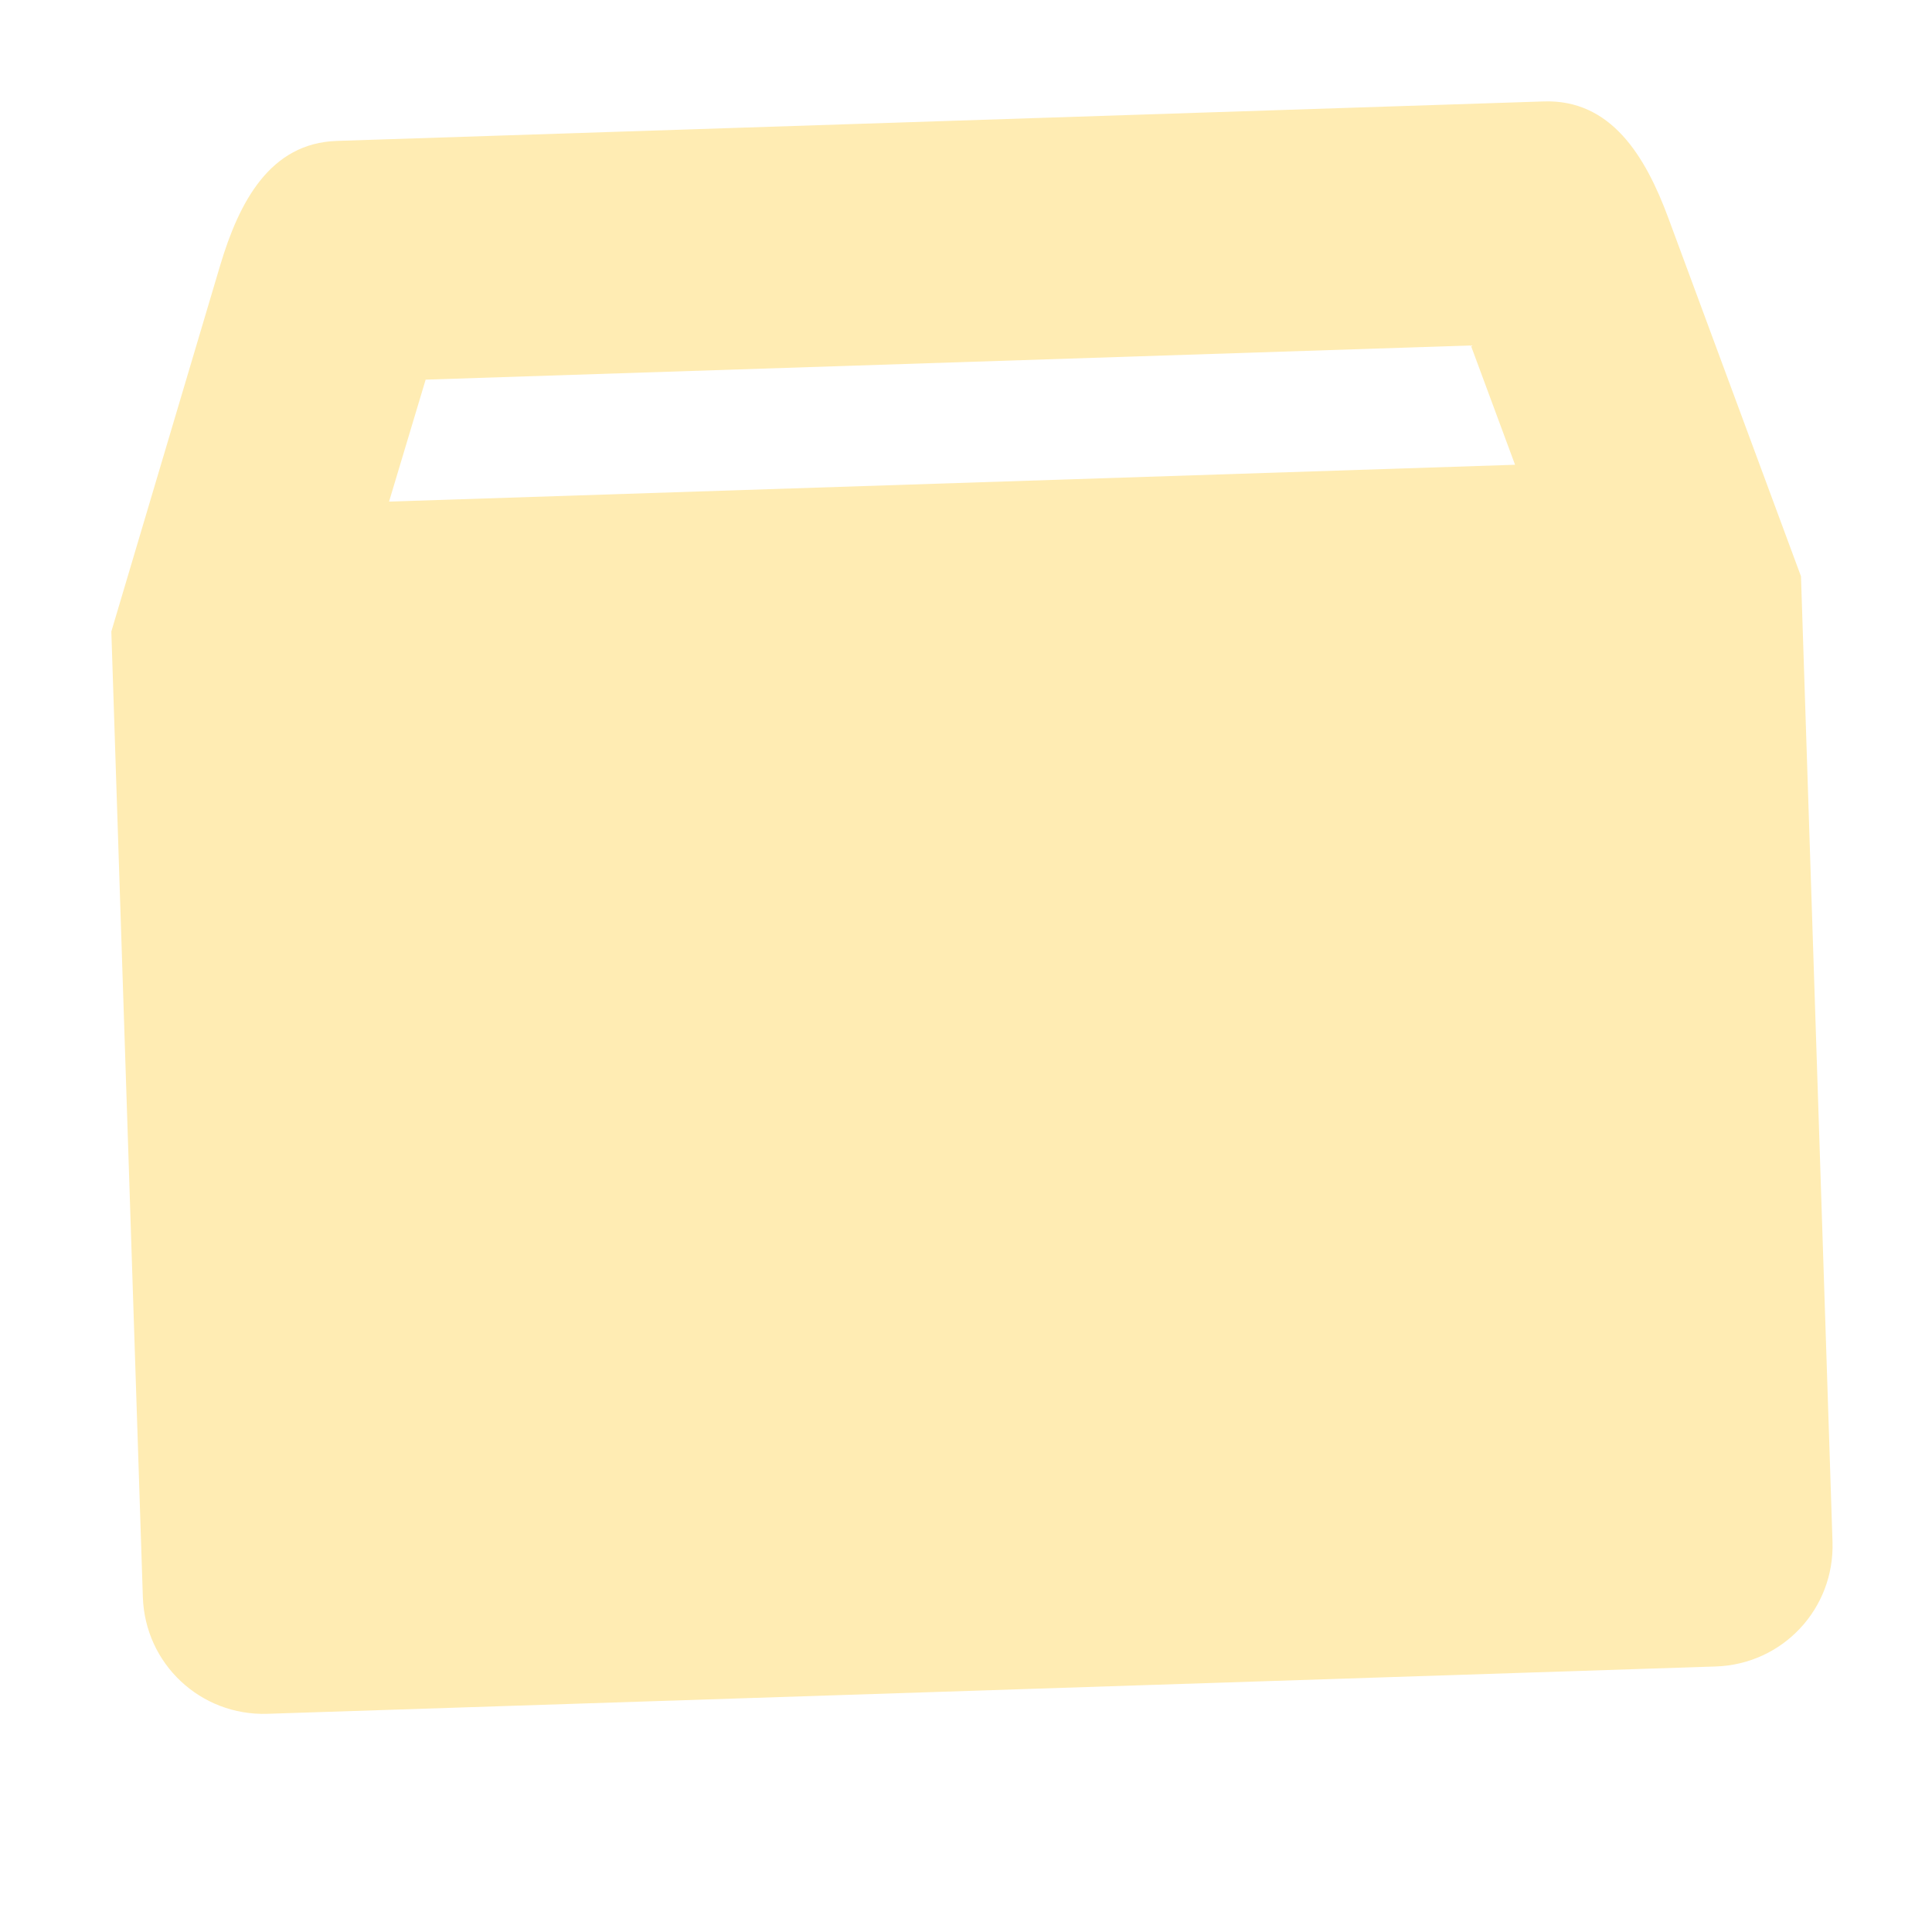
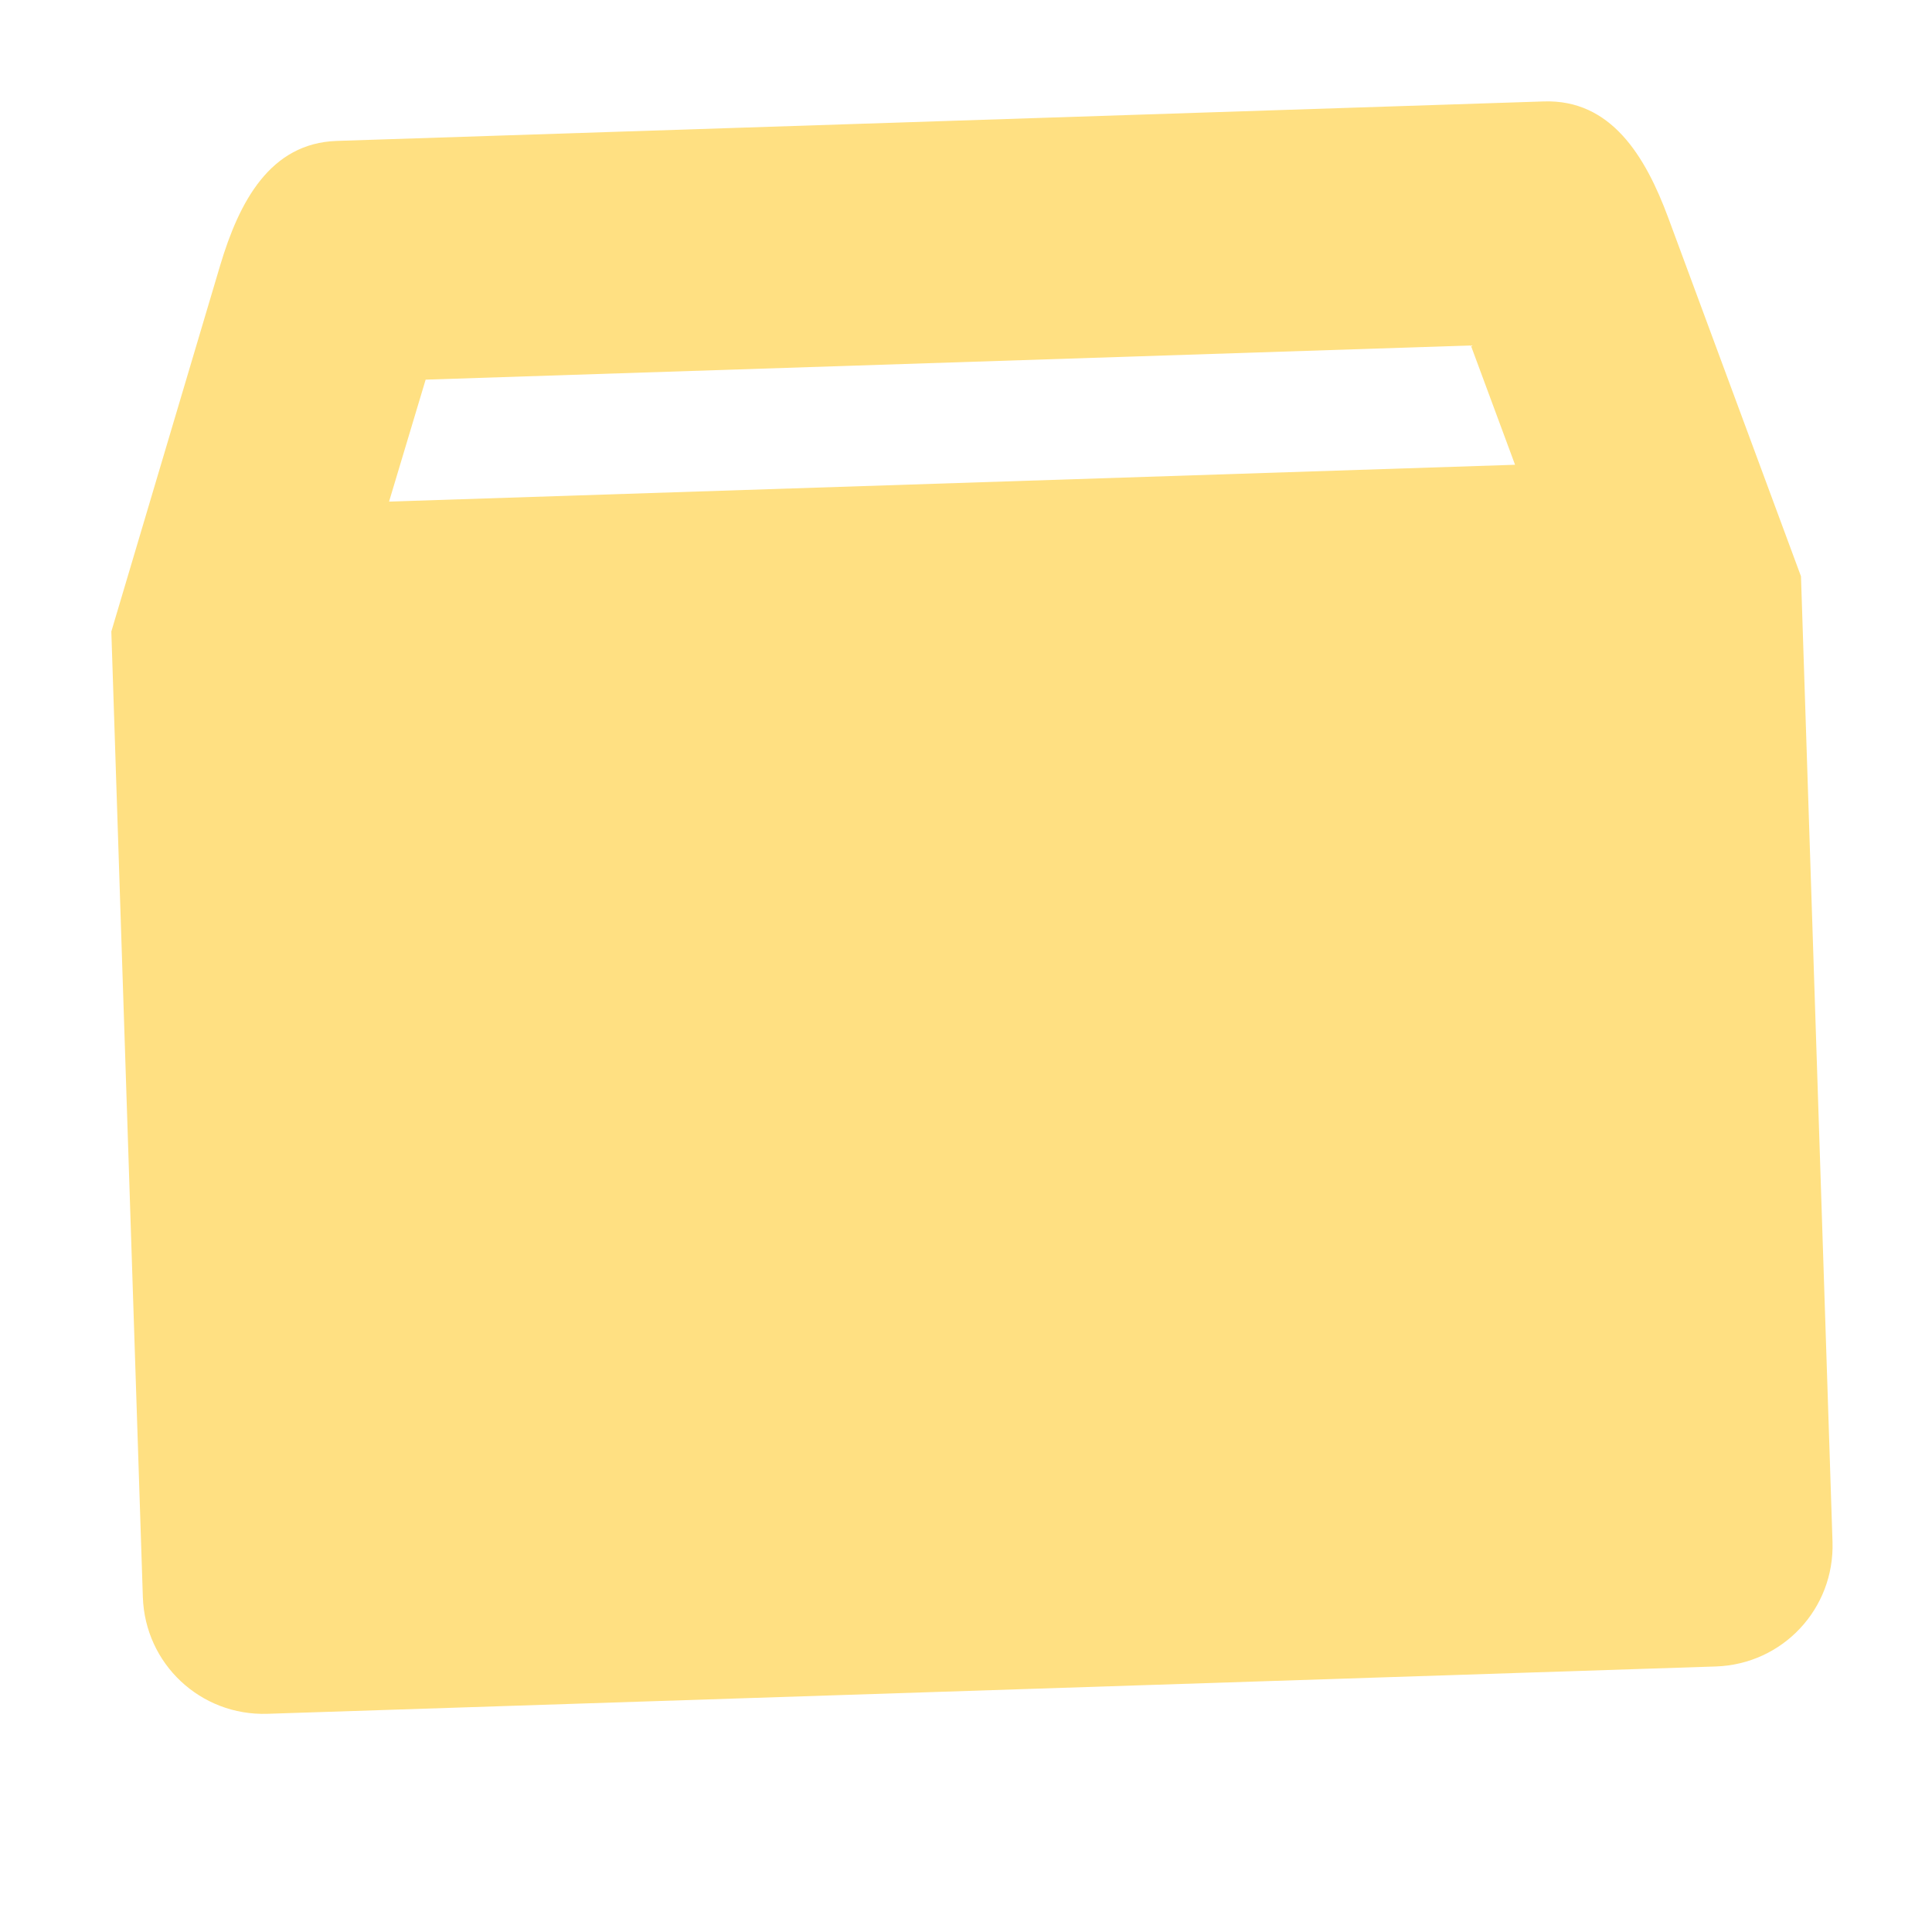
<svg xmlns="http://www.w3.org/2000/svg" width="16" height="16" version="1.1" id="svg7">
  <defs id="defs3">
    <style id="current-color-scheme" type="text/css">
   .ColorScheme-Text { color:#dfdfdf; } .ColorScheme-Highlight { color:#4285f4; } .ColorScheme-NeutralText { color:#ff9800; } .ColorScheme-PositiveText { color:#4caf50; } .ColorScheme-NegativeText { color:#f44336; }
  </style>
  </defs>
-   <path style="fill:#ffecb3;fill-opacity:1" class="ColorScheme-Text" d="M 2.79,1.167 C 2.237,1.185 1.981,1.669 1.823,2.199 L 0.922,5.23 1.183,13.226 c 0.018,0.554 0.478,0.985 1.032,0.967 l 11.994,-0.392 c 0.554,-0.018 0.985,-0.478 0.967,-1.032 L 14.915,4.773 13.817,1.807 C 13.625,1.287 13.339,0.822 12.785,0.84 Z M 3.525,3.144 12.181,2.861 12.547,3.849 3.222,4.154 Z M 6.952,6.033 8.95,5.968 9.048,8.967 10.798,8.909 8.147,11.998 5.3,9.089 7.05,9.032 Z" id="path5" />
-   <rect style="fill:#ffecb3;fill-opacity:1" id="rect340" width="9.72" height="7.203" x="3.532" y="5.168" />
+   <path style="fill:#ffe082;fill-opacity:1" class="ColorScheme-Text" d="M 2.79,1.167 C 2.237,1.185 1.981,1.669 1.823,2.199 L 0.922,5.23 1.183,13.226 c 0.018,0.554 0.478,0.985 1.032,0.967 l 11.994,-0.392 c 0.554,-0.018 0.985,-0.478 0.967,-1.032 L 14.915,4.773 13.817,1.807 C 13.625,1.287 13.339,0.822 12.785,0.84 Z M 3.525,3.144 12.181,2.861 12.547,3.849 3.222,4.154 Z M 6.952,6.033 8.95,5.968 9.048,8.967 10.798,8.909 8.147,11.998 5.3,9.089 7.05,9.032 Z" id="path5" />
+   <rect style="fill:#ffe082;fill-opacity:1" id="rect340" width="9.72" height="7.203" x="3.532" y="5.168" />
</svg>
